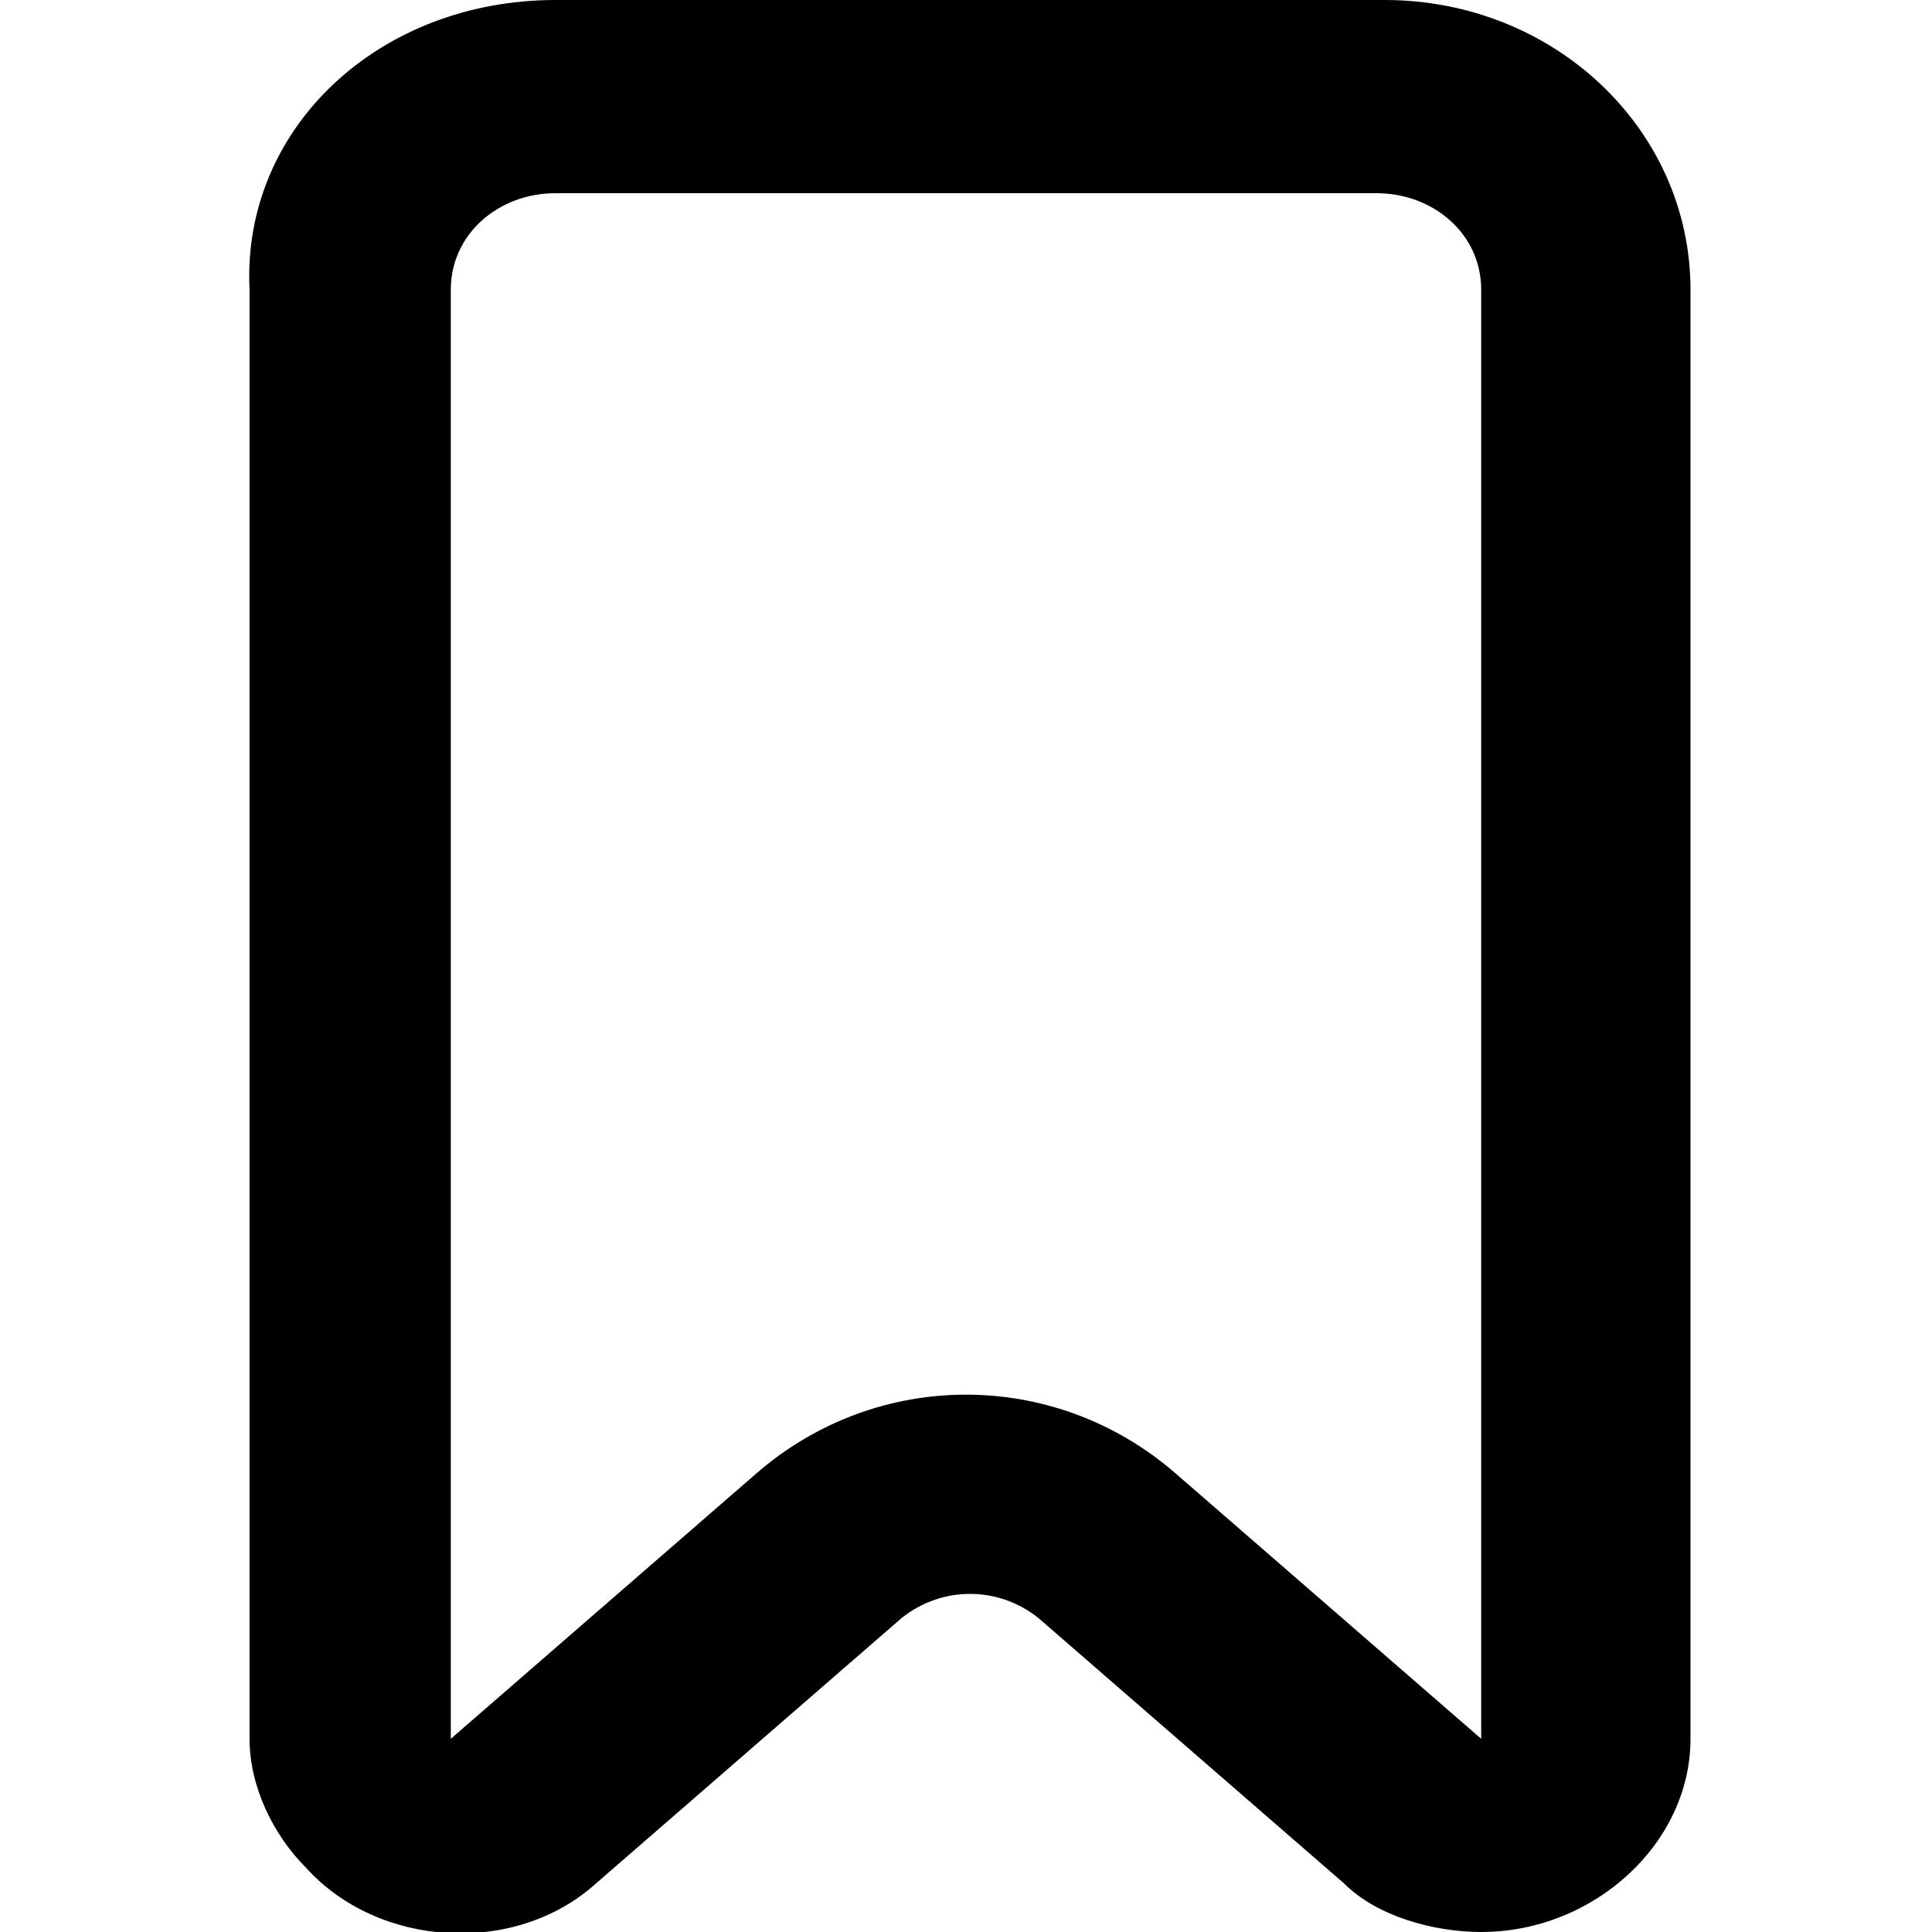
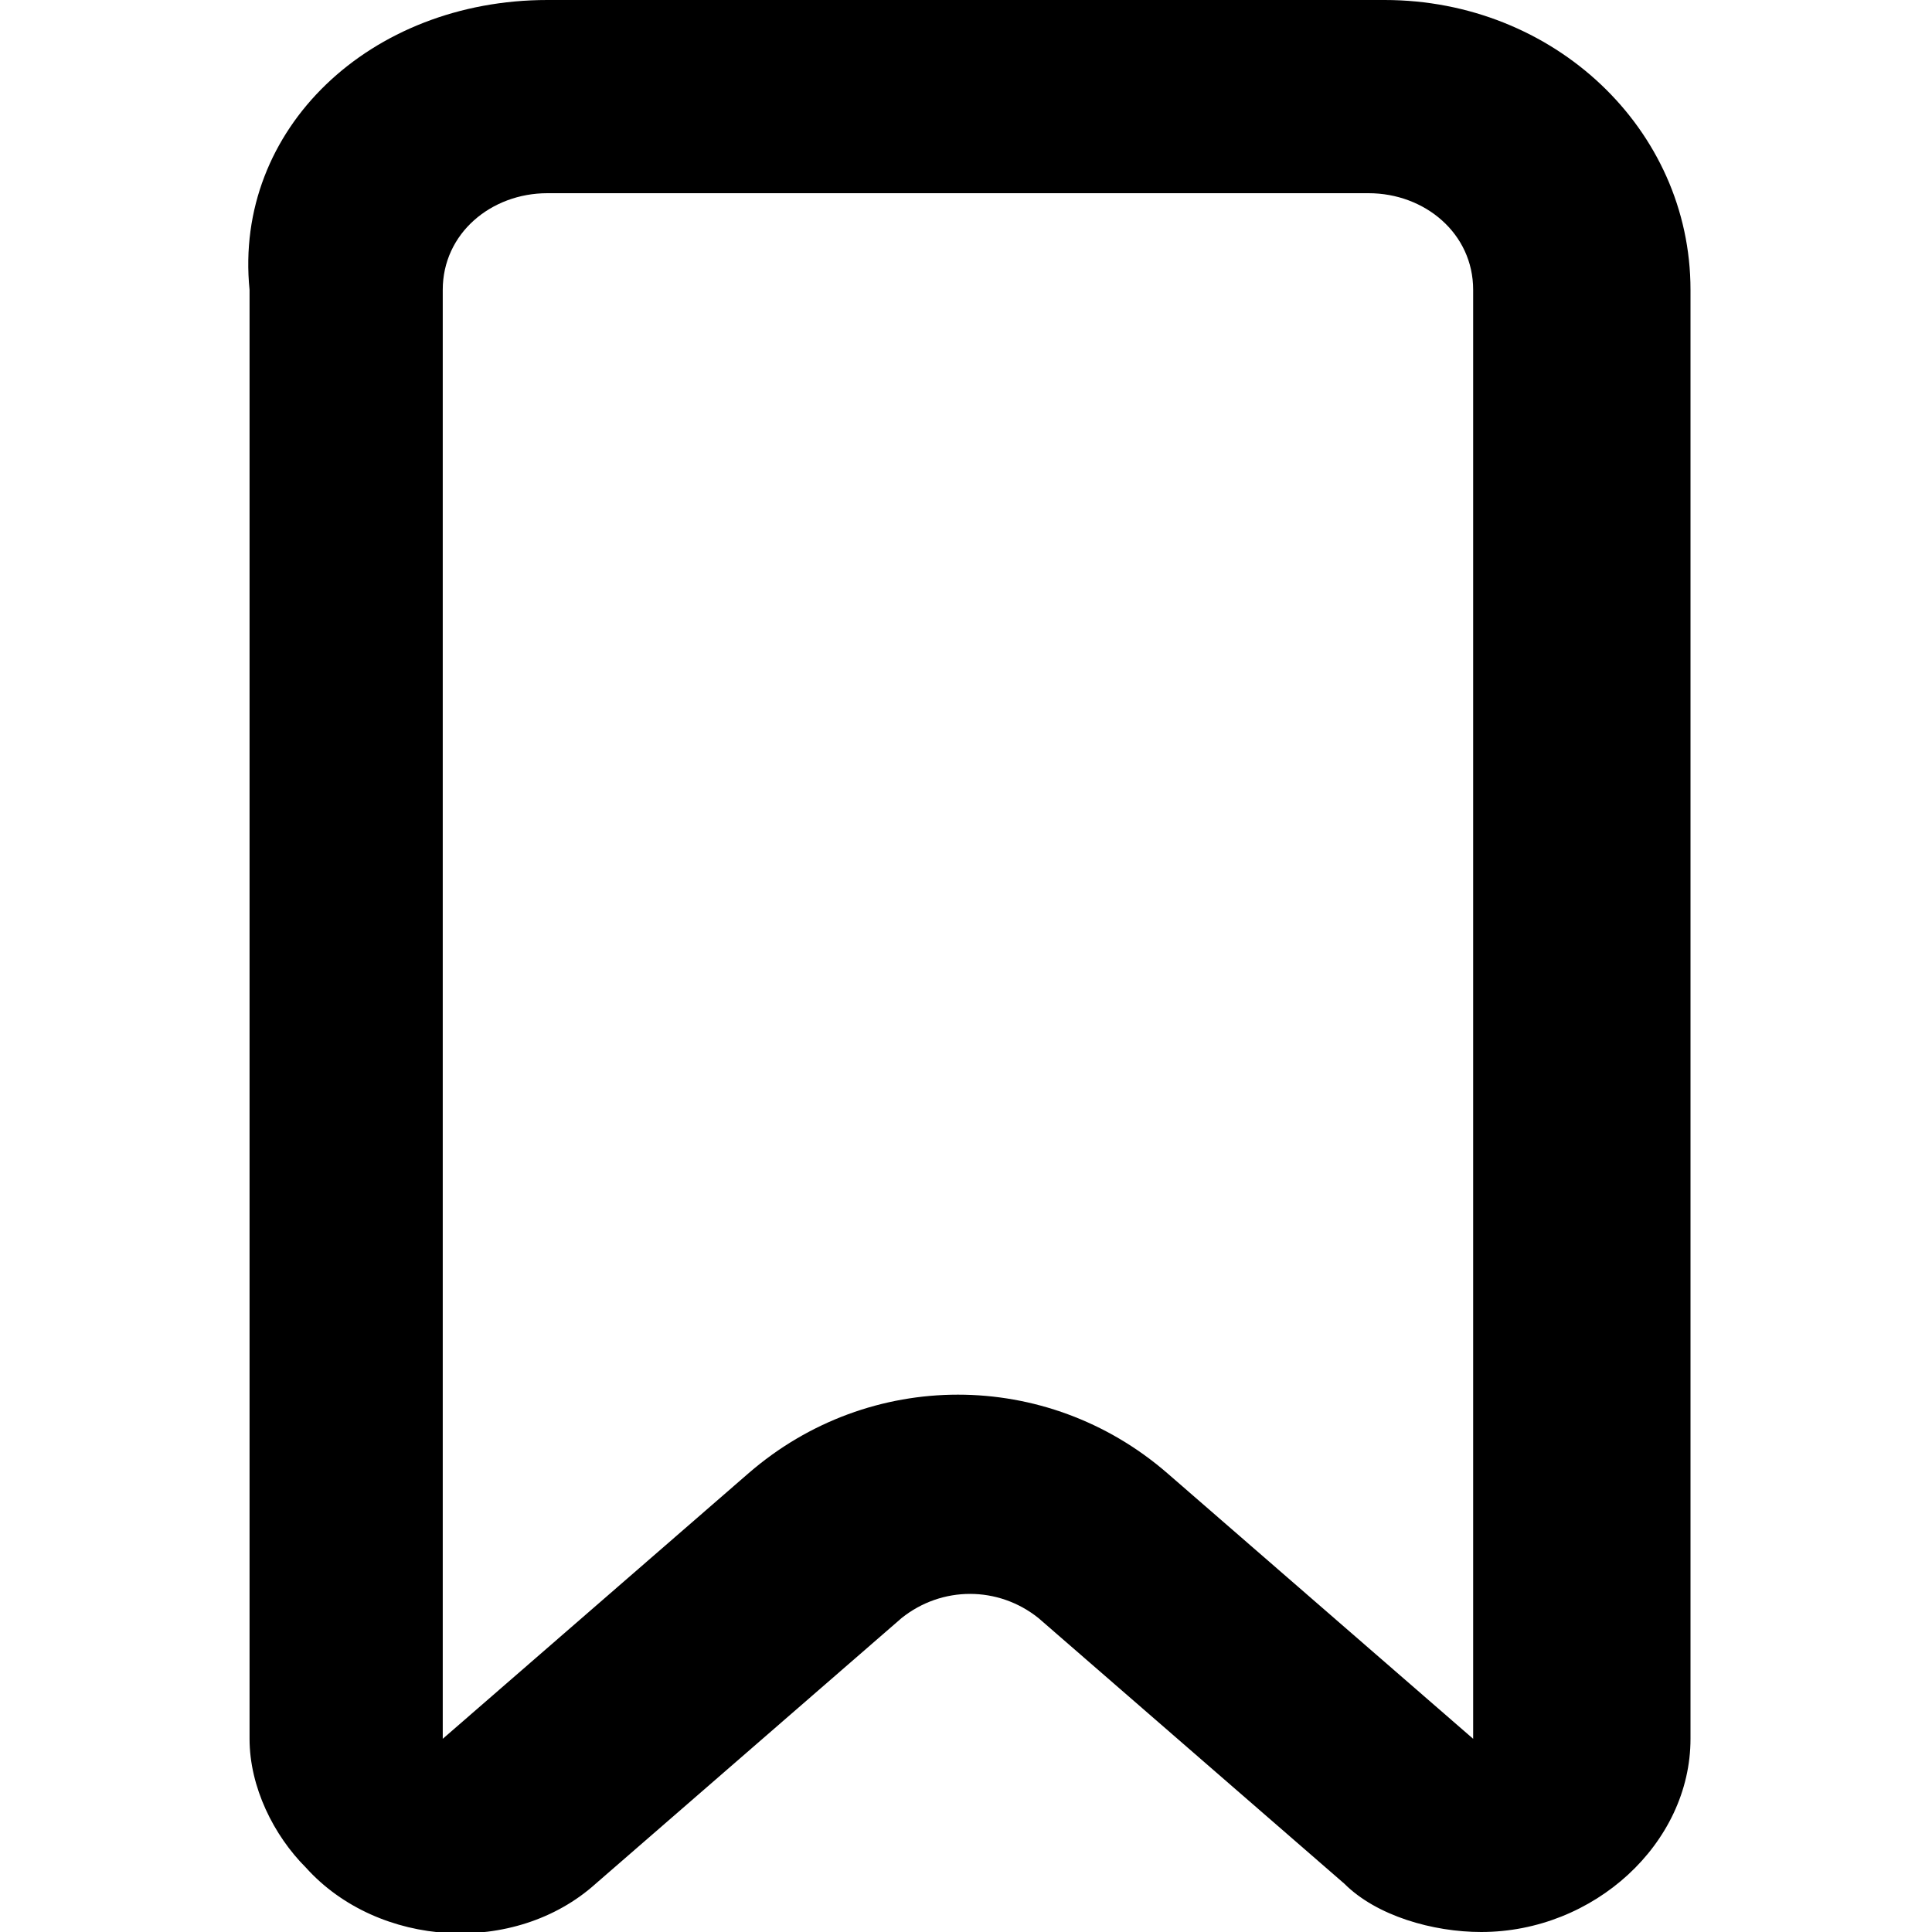
<svg id="twrp-tax-ji-b-ol" viewBox="0 0 24 24">
-   <path d="M6.9,2.4c-0.7,0-1.3,0.5-1.3,1.2v18l3.8-3.3c1.5-1.3,3.7-1.3,5.2,0l3.8,3.3v-18c0-0.7-0.6-1.2-1.3-1.2H6.9z M6.9,0h10.3C19.3,0,21,1.6,21,3.6v18c0,1.3-1.2,2.4-2.6,2.4c-0.6,0-1.3-0.2-1.7-0.6l-3.8-3.3c-0.5-0.4-1.2-0.4-1.7,0l-3.8,3.3c-1,0.9-2.7,0.8-3.6-0.2c-0.4-0.4-0.7-1-0.7-1.6v-18C3,1.6,4.7,0,6.9,0z" />
+   <path d="M6.8,2.4c-0.7,0-1.3,0.5-1.3,1.2v18l3.8-3.3c1.5-1.3,3.7-1.3,5.2,0l3.8,3.3v-18c0-0.7-0.6-1.2-1.3-1.2C17.1,2.4,6.8,2.4,6.8,2.4z M6.8,0h10.4C19.3,0,21,1.6,21,3.6v18c0,1.3-1.2,2.4-2.6,2.4c-0.6,0-1.3-0.2-1.7-0.6l-3.8-3.3c-0.5-0.4-1.2-0.4-1.7,0l-3.8,3.3c-1,0.9-2.7,0.8-3.6-0.2c-0.4-0.4-0.7-1-0.7-1.6v-18C2.9,1.6,4.6,0,6.8,0z" />
</svg>
